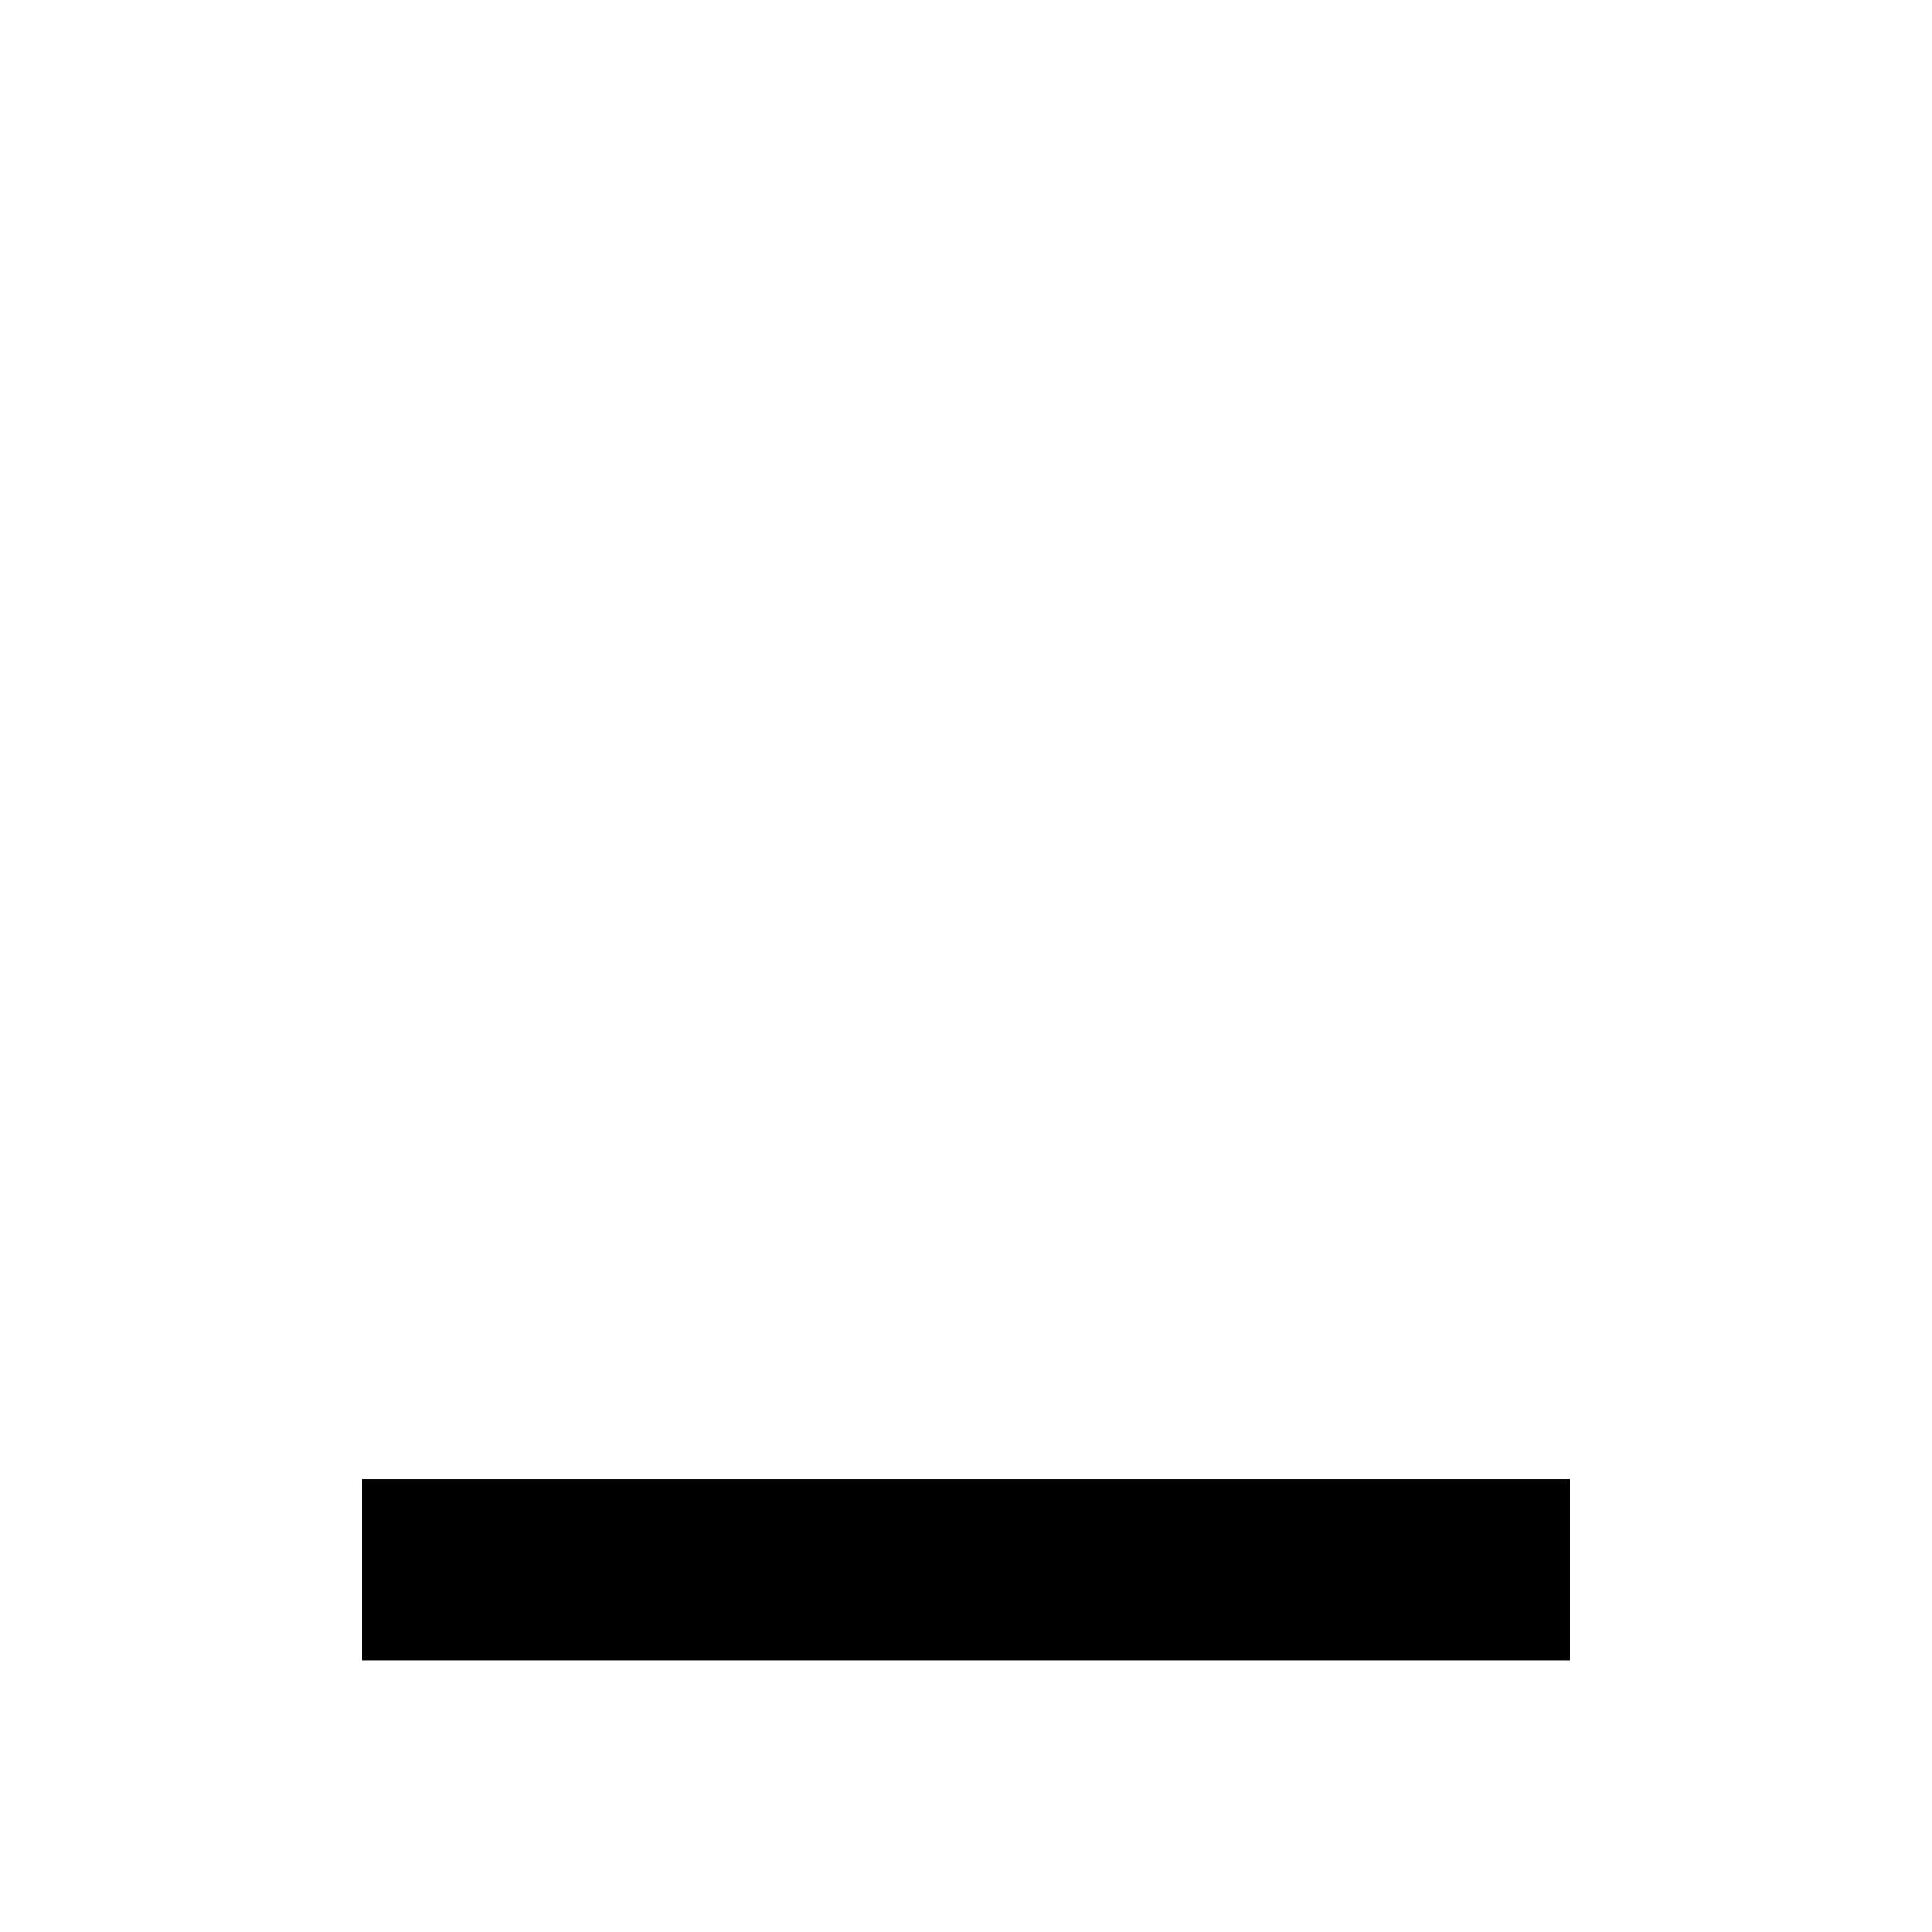
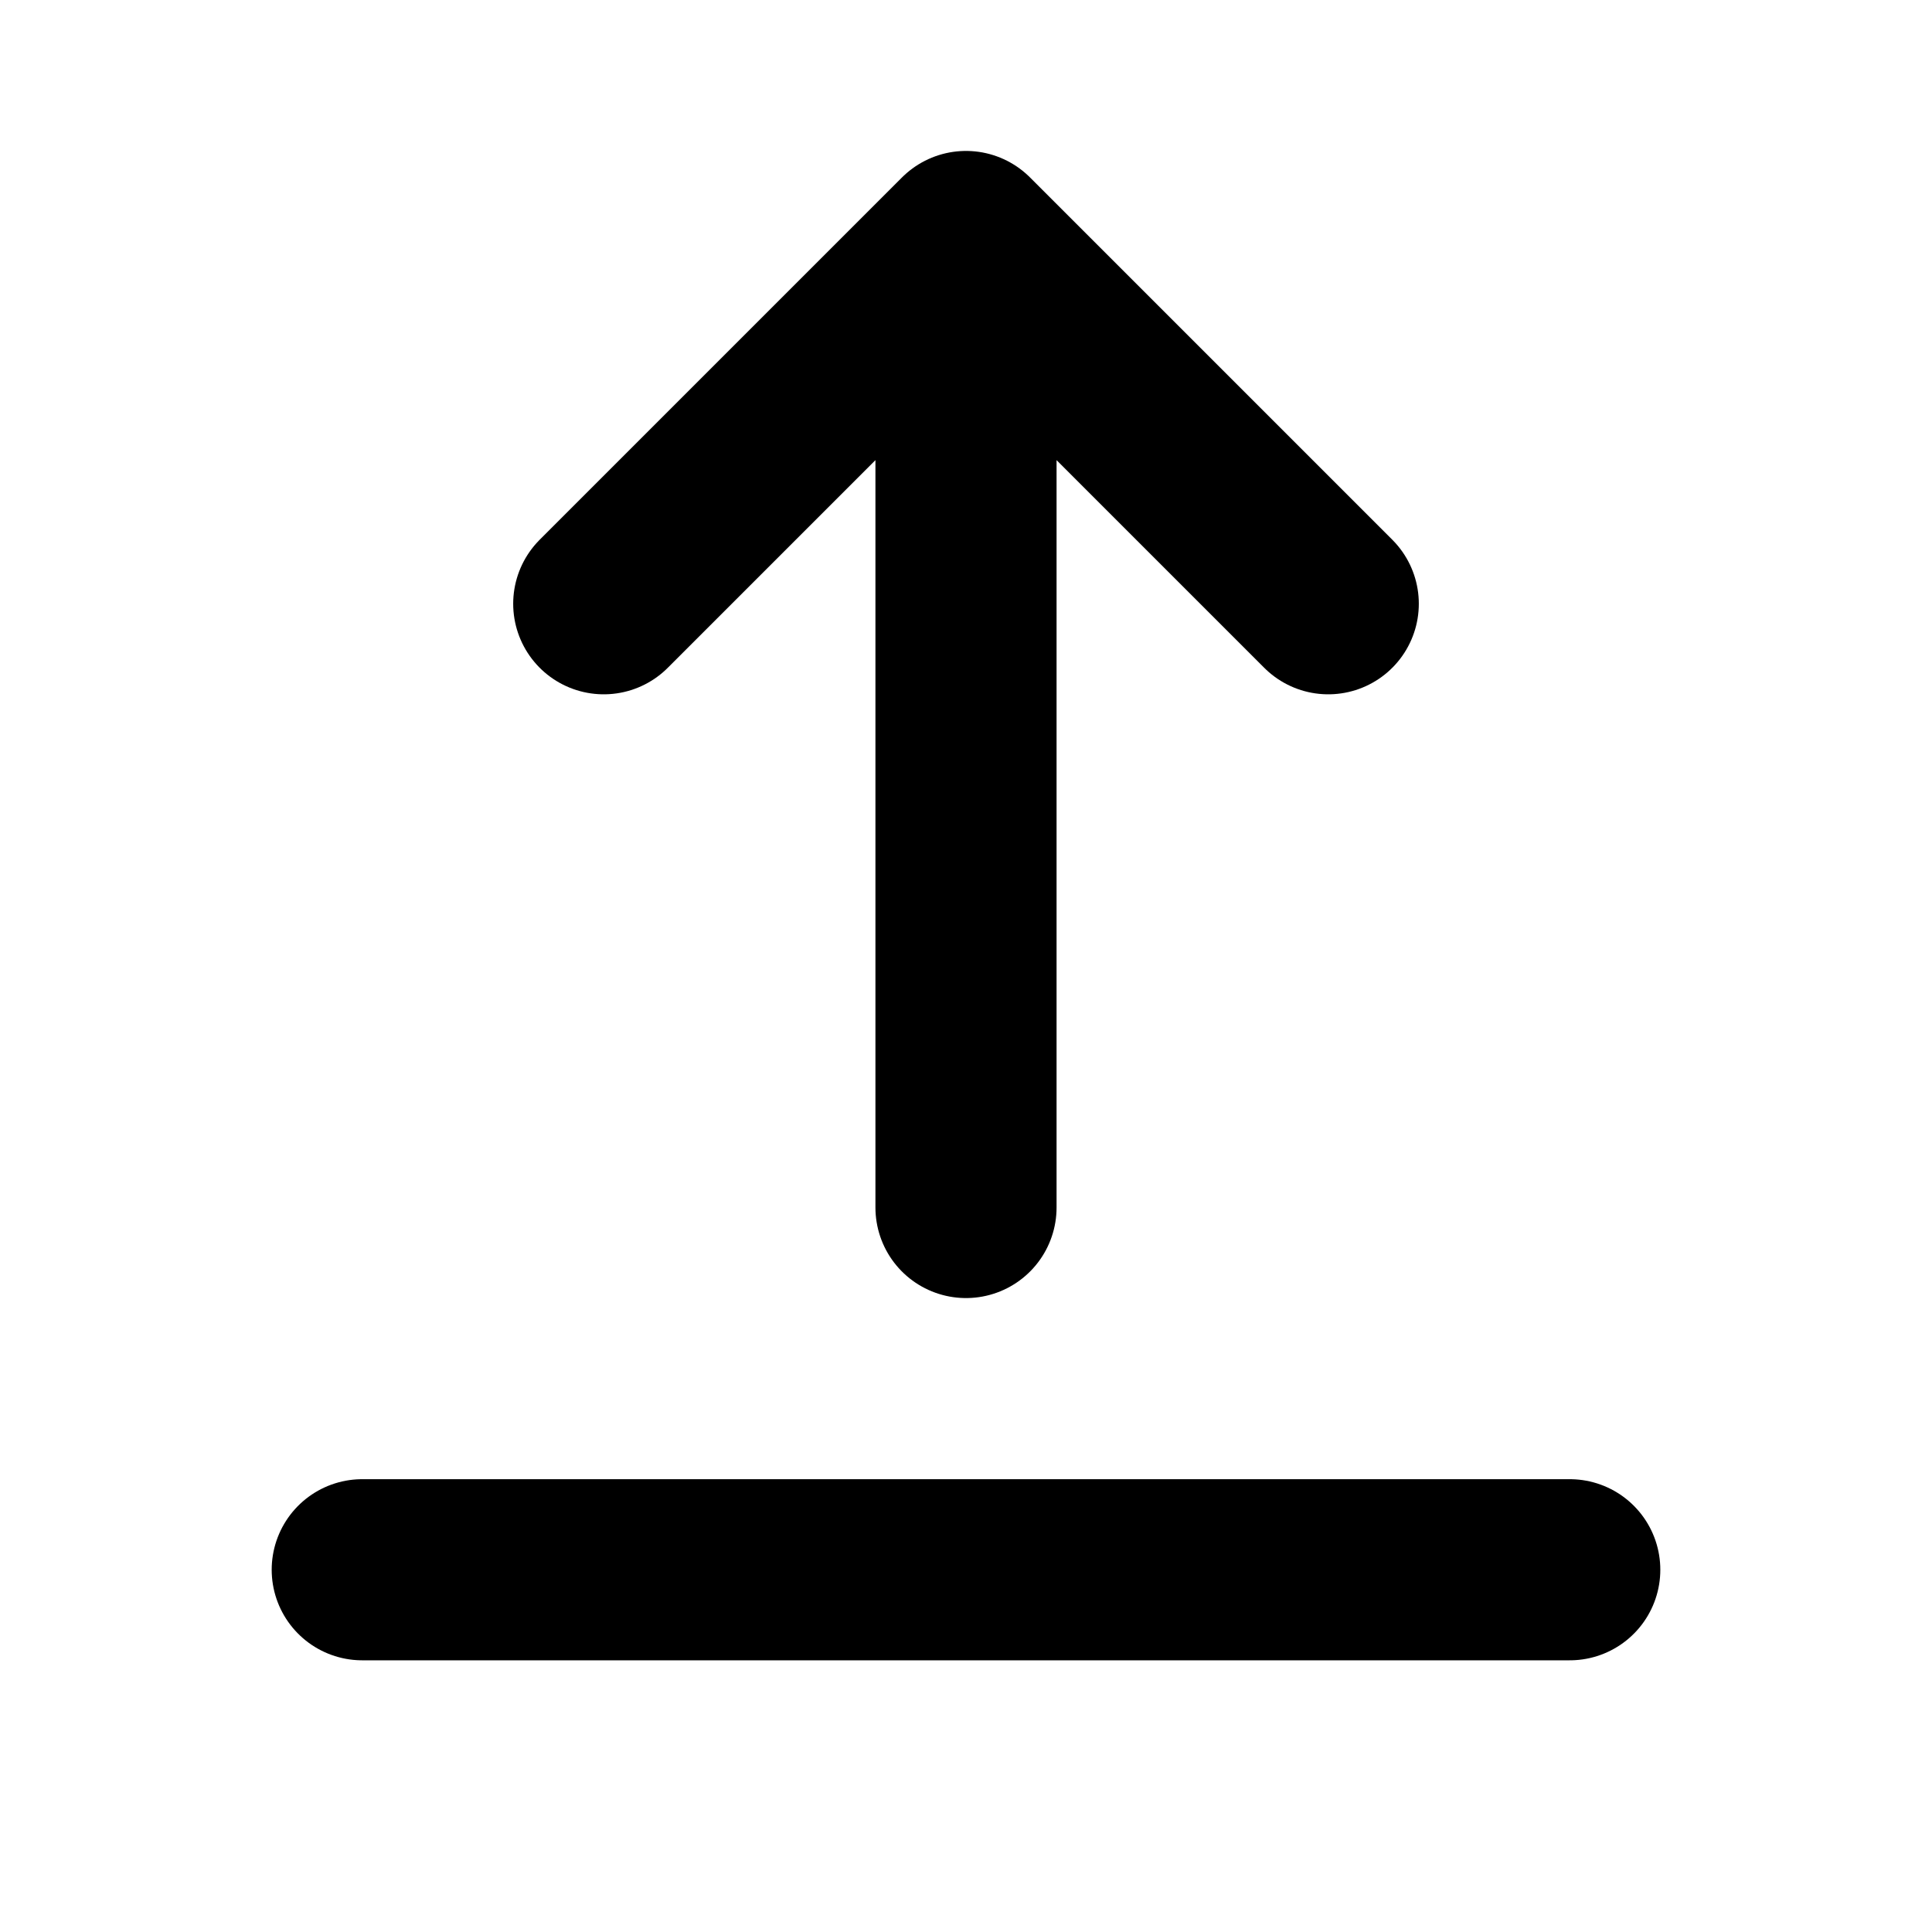
- <svg xmlns="http://www.w3.org/2000/svg" width="16" height="16" viewBox="0 0 16 16">
-   <path fill="currentColor" d="M8 10V2m0 0L5 5m3-3l3 3" />
-   <line x1="3" y1="13" x2="13" y2="13" stroke="currentColor" stroke-width="1.5" />
+ <svg xmlns="http://www.w3.org/2000/svg" width="16" height="16" viewBox="0 0 16 16" fill="none" stroke="currentColor" stroke-width="1.5" stroke-linecap="round" stroke-linejoin="round">
+   <path d="M8 10V2m-3 3l3-3 3 3" />
+   <line x1="3" y1="13" x2="13" y2="13" />
</svg>
